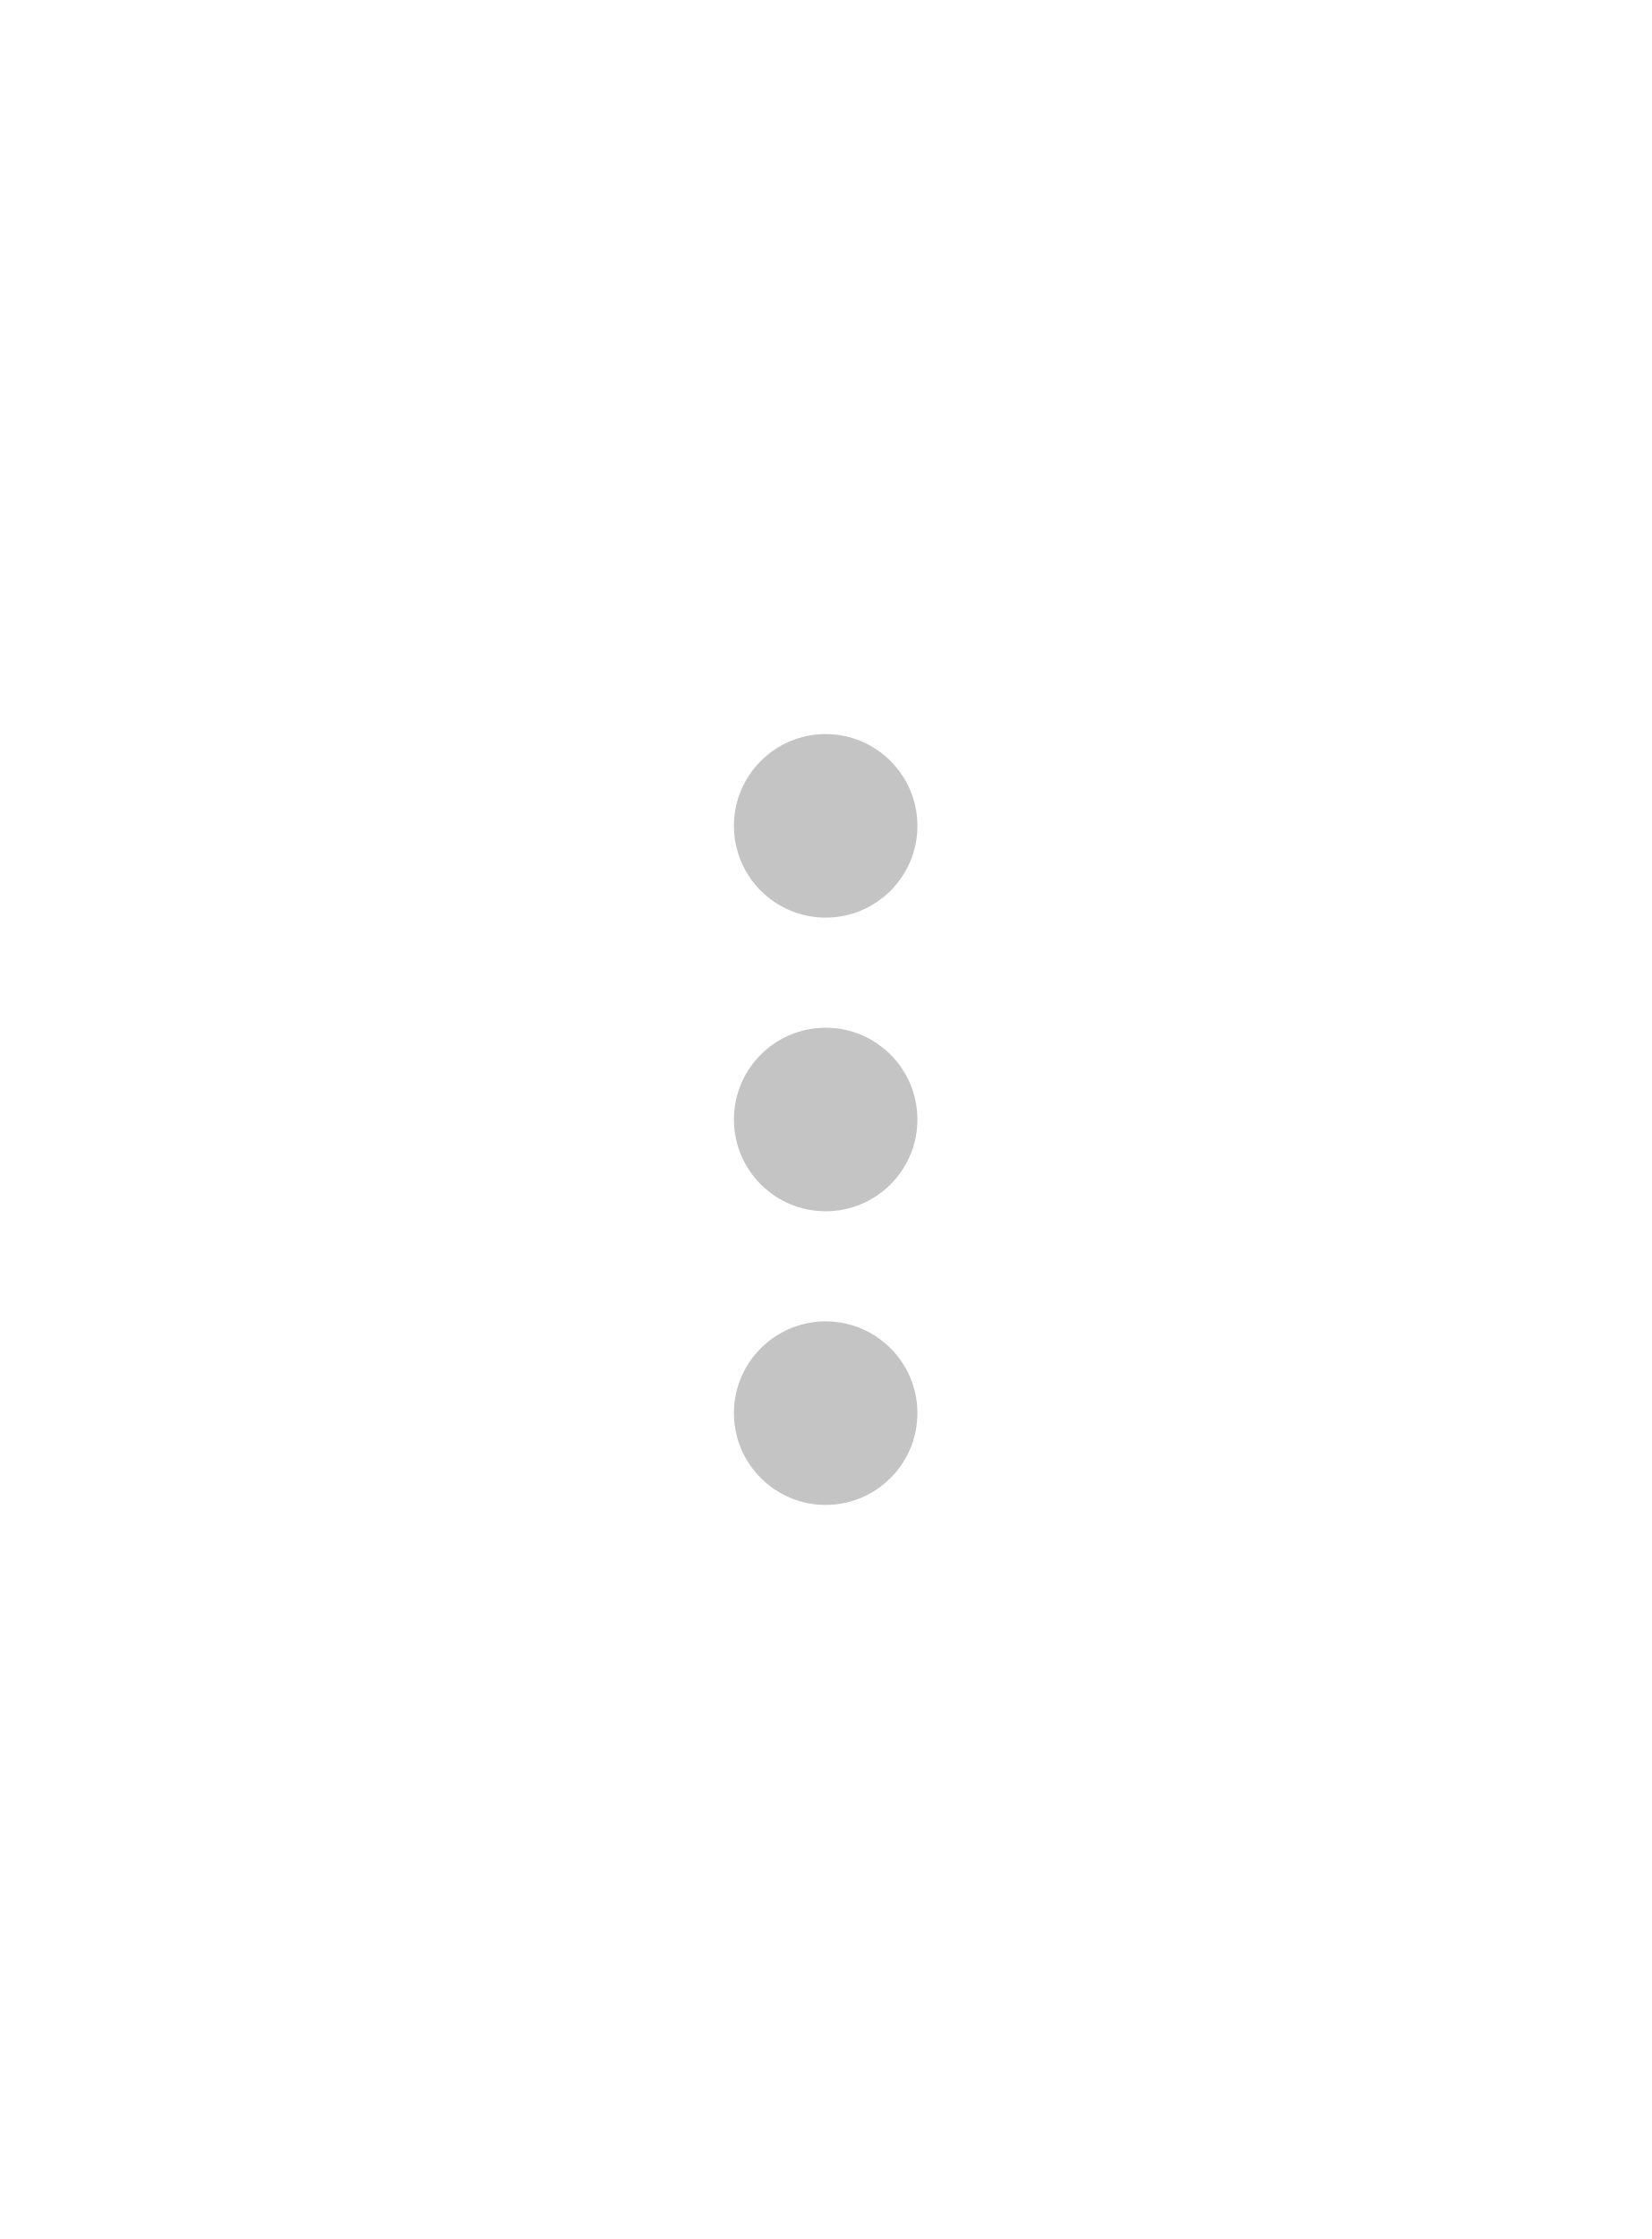
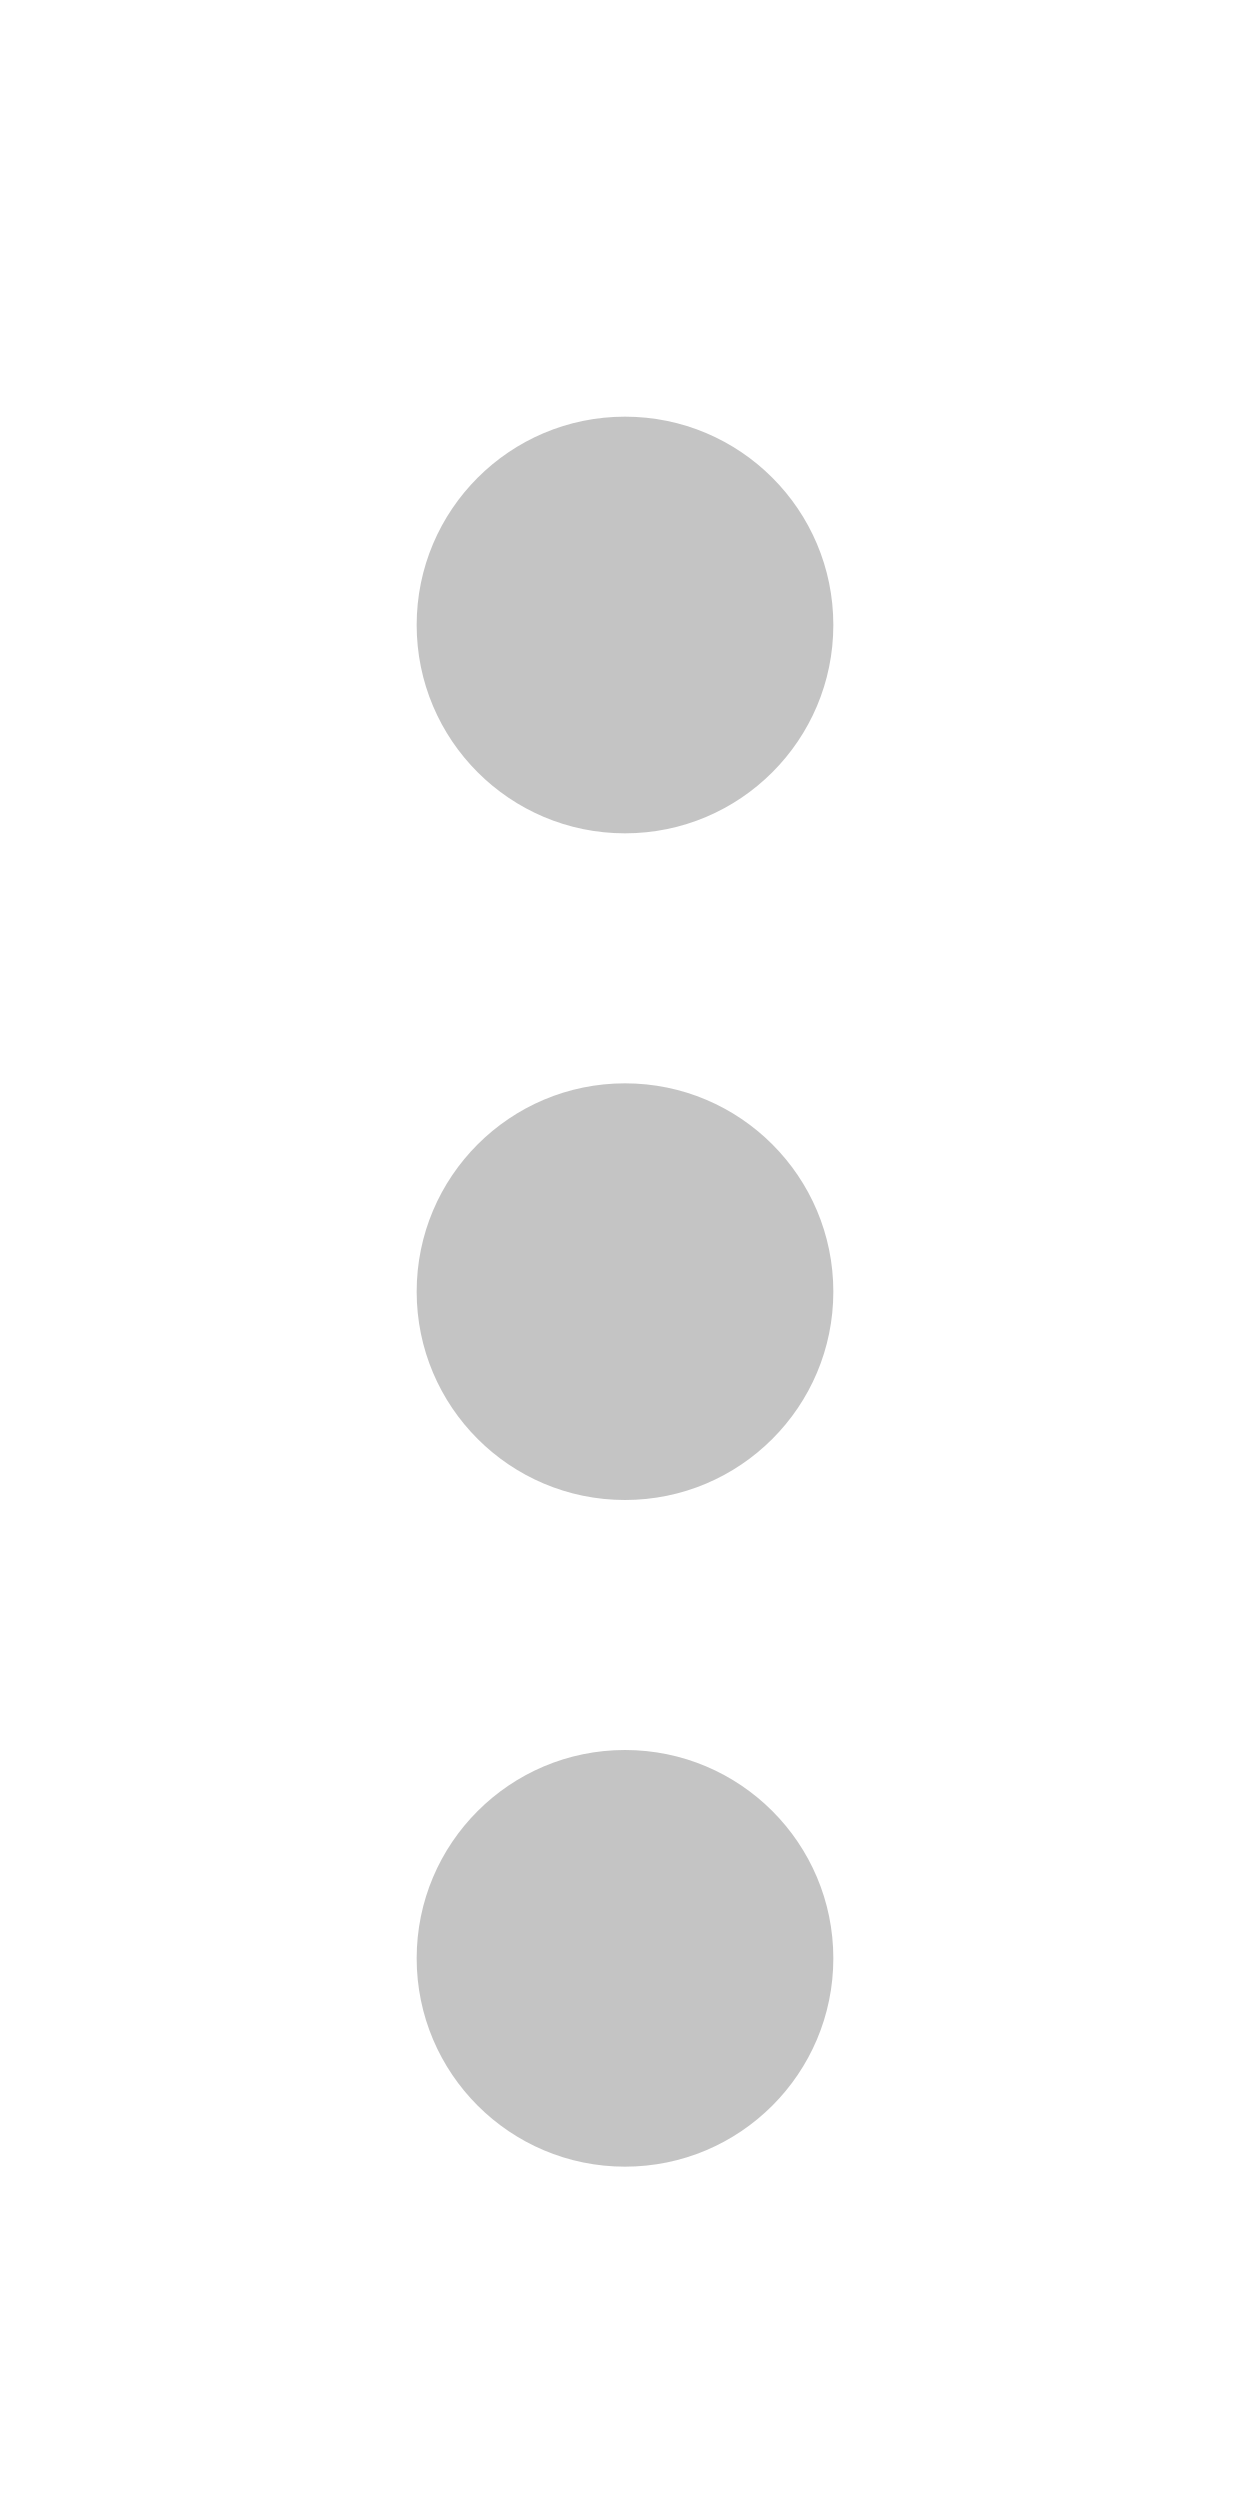
- <svg xmlns="http://www.w3.org/2000/svg" width="45" height="61" viewBox="0 0 45 61" fill="none">
+ <svg xmlns="http://www.w3.org/2000/svg" width="15" height="30" viewBox="15 15 15 30" fill="none">
  <circle cx="22.5" cy="22.5" r="2.5" fill="#C4C4C4" />
  <circle cx="22.5" cy="30.5" r="2.5" fill="#C4C4C4" />
  <circle cx="22.5" cy="38.5" r="2.5" fill="#C4C4C4" />
</svg>
